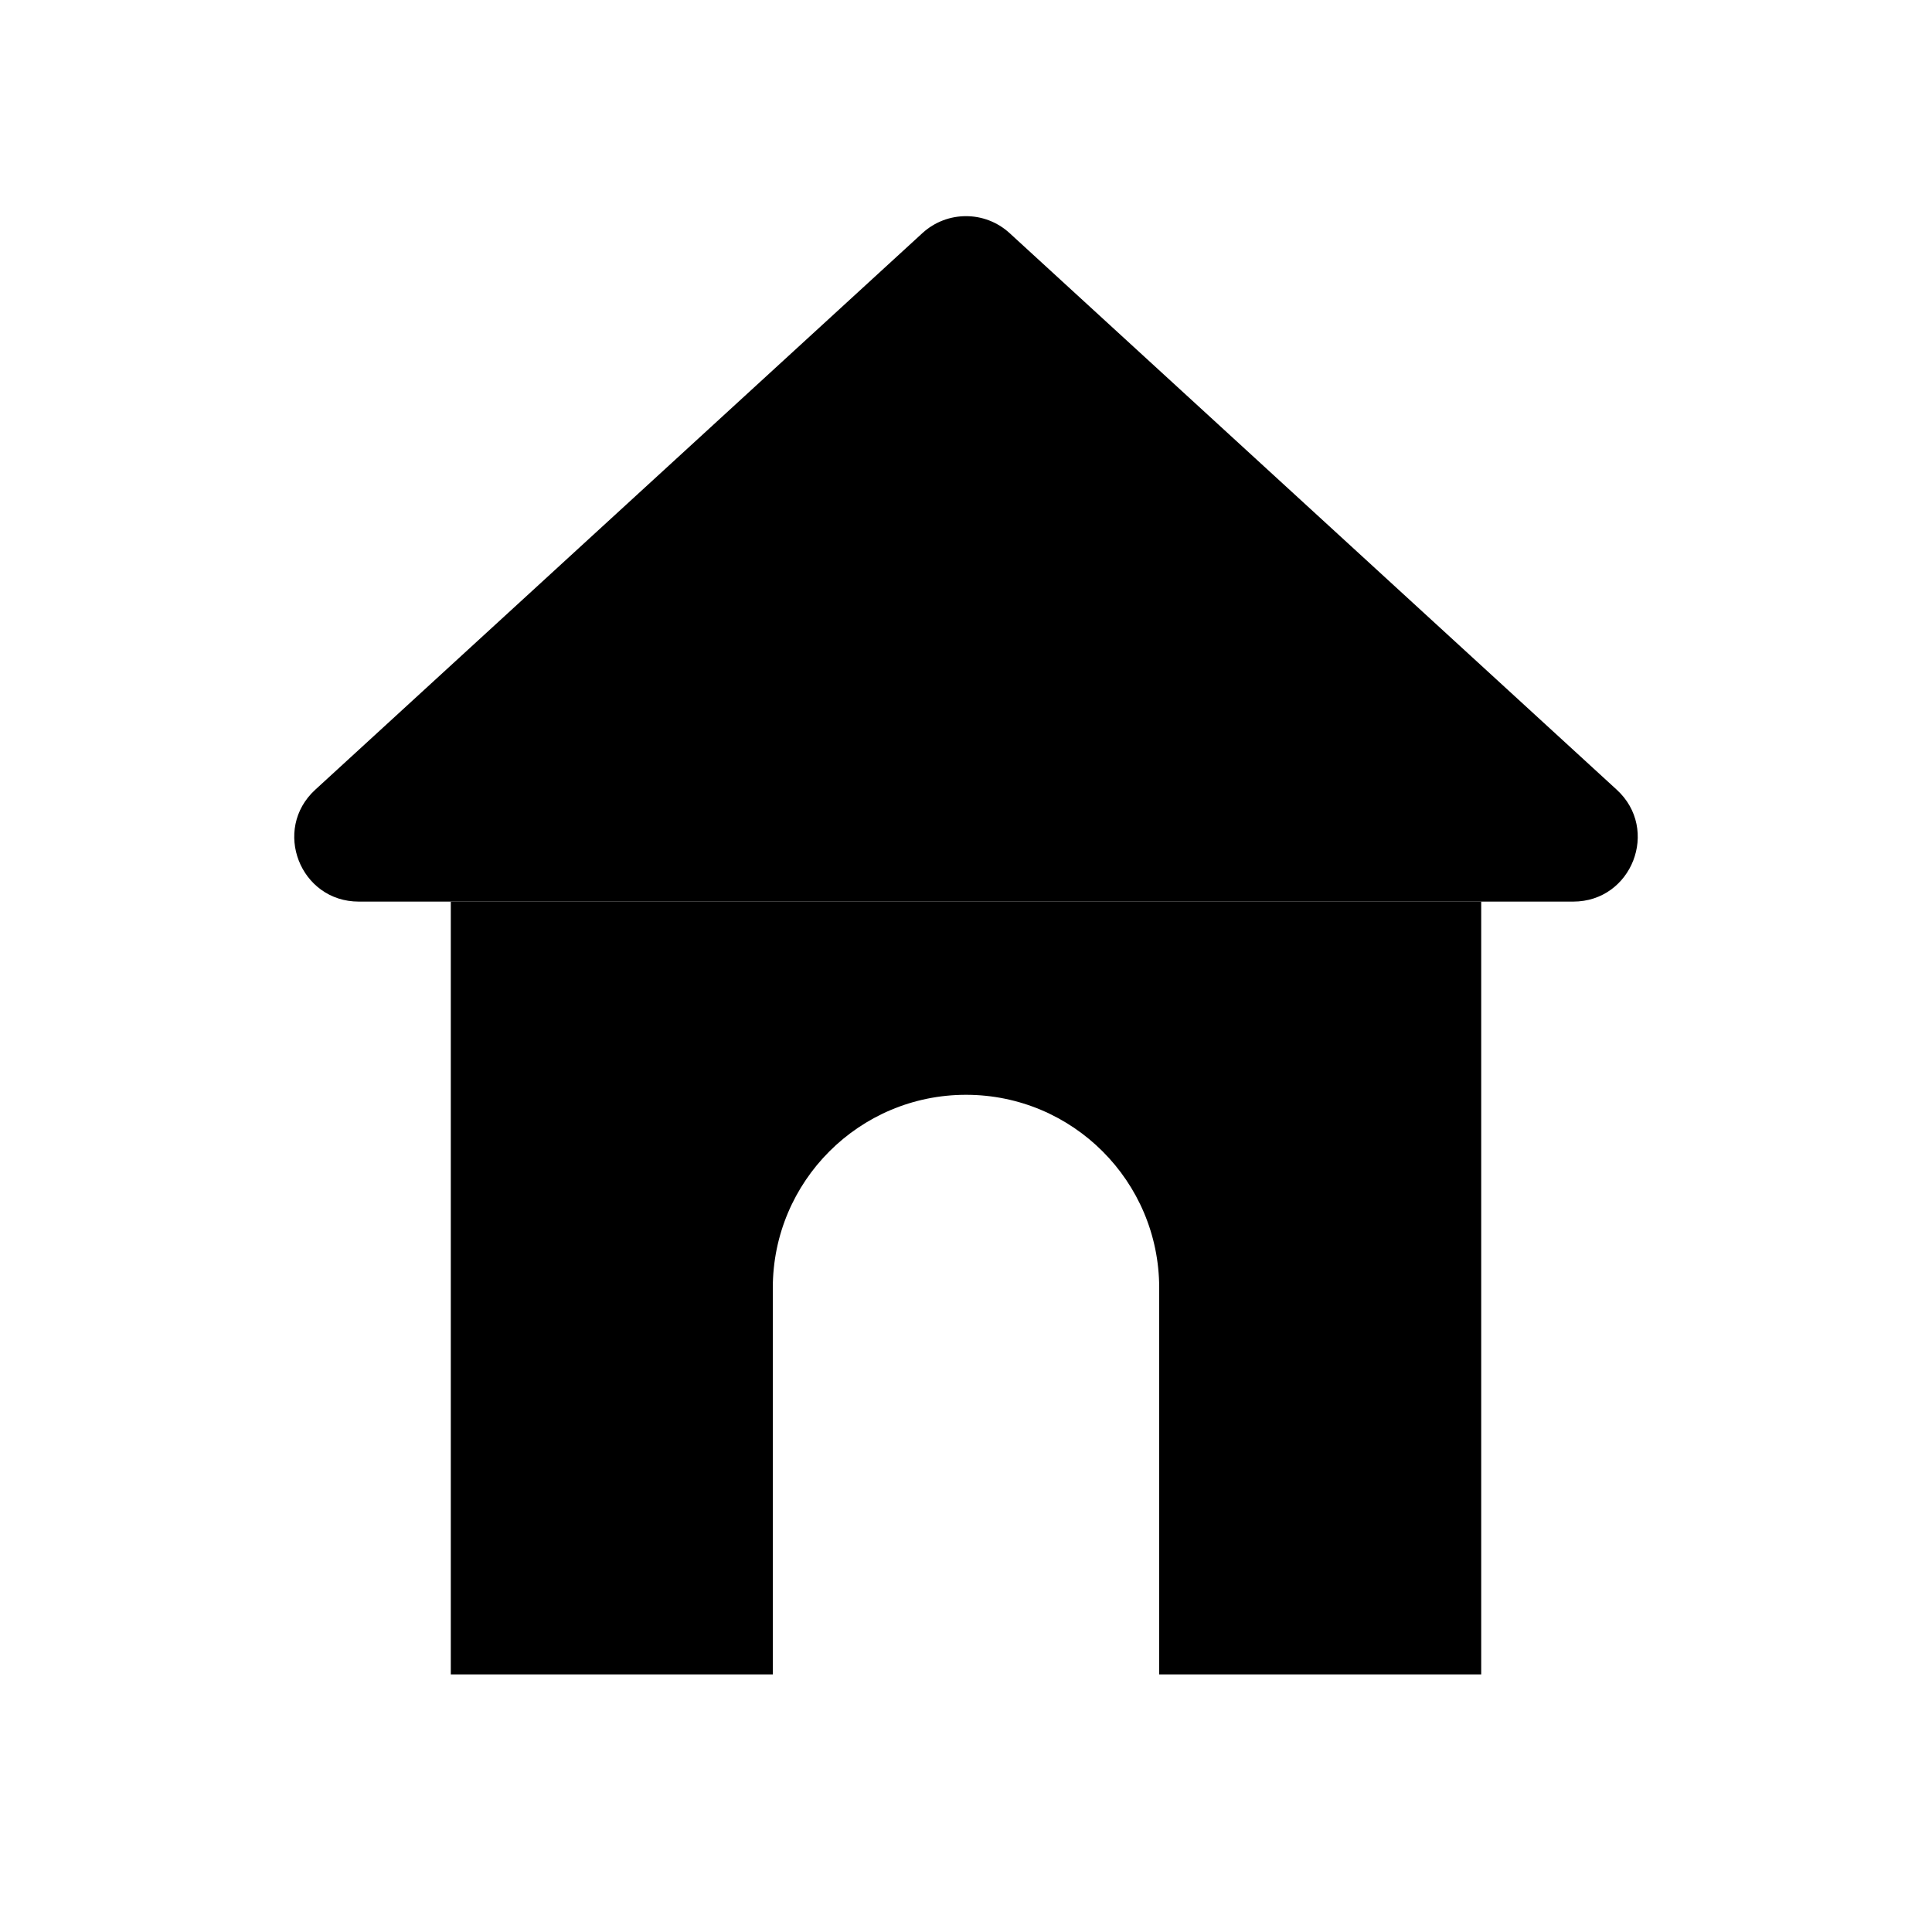
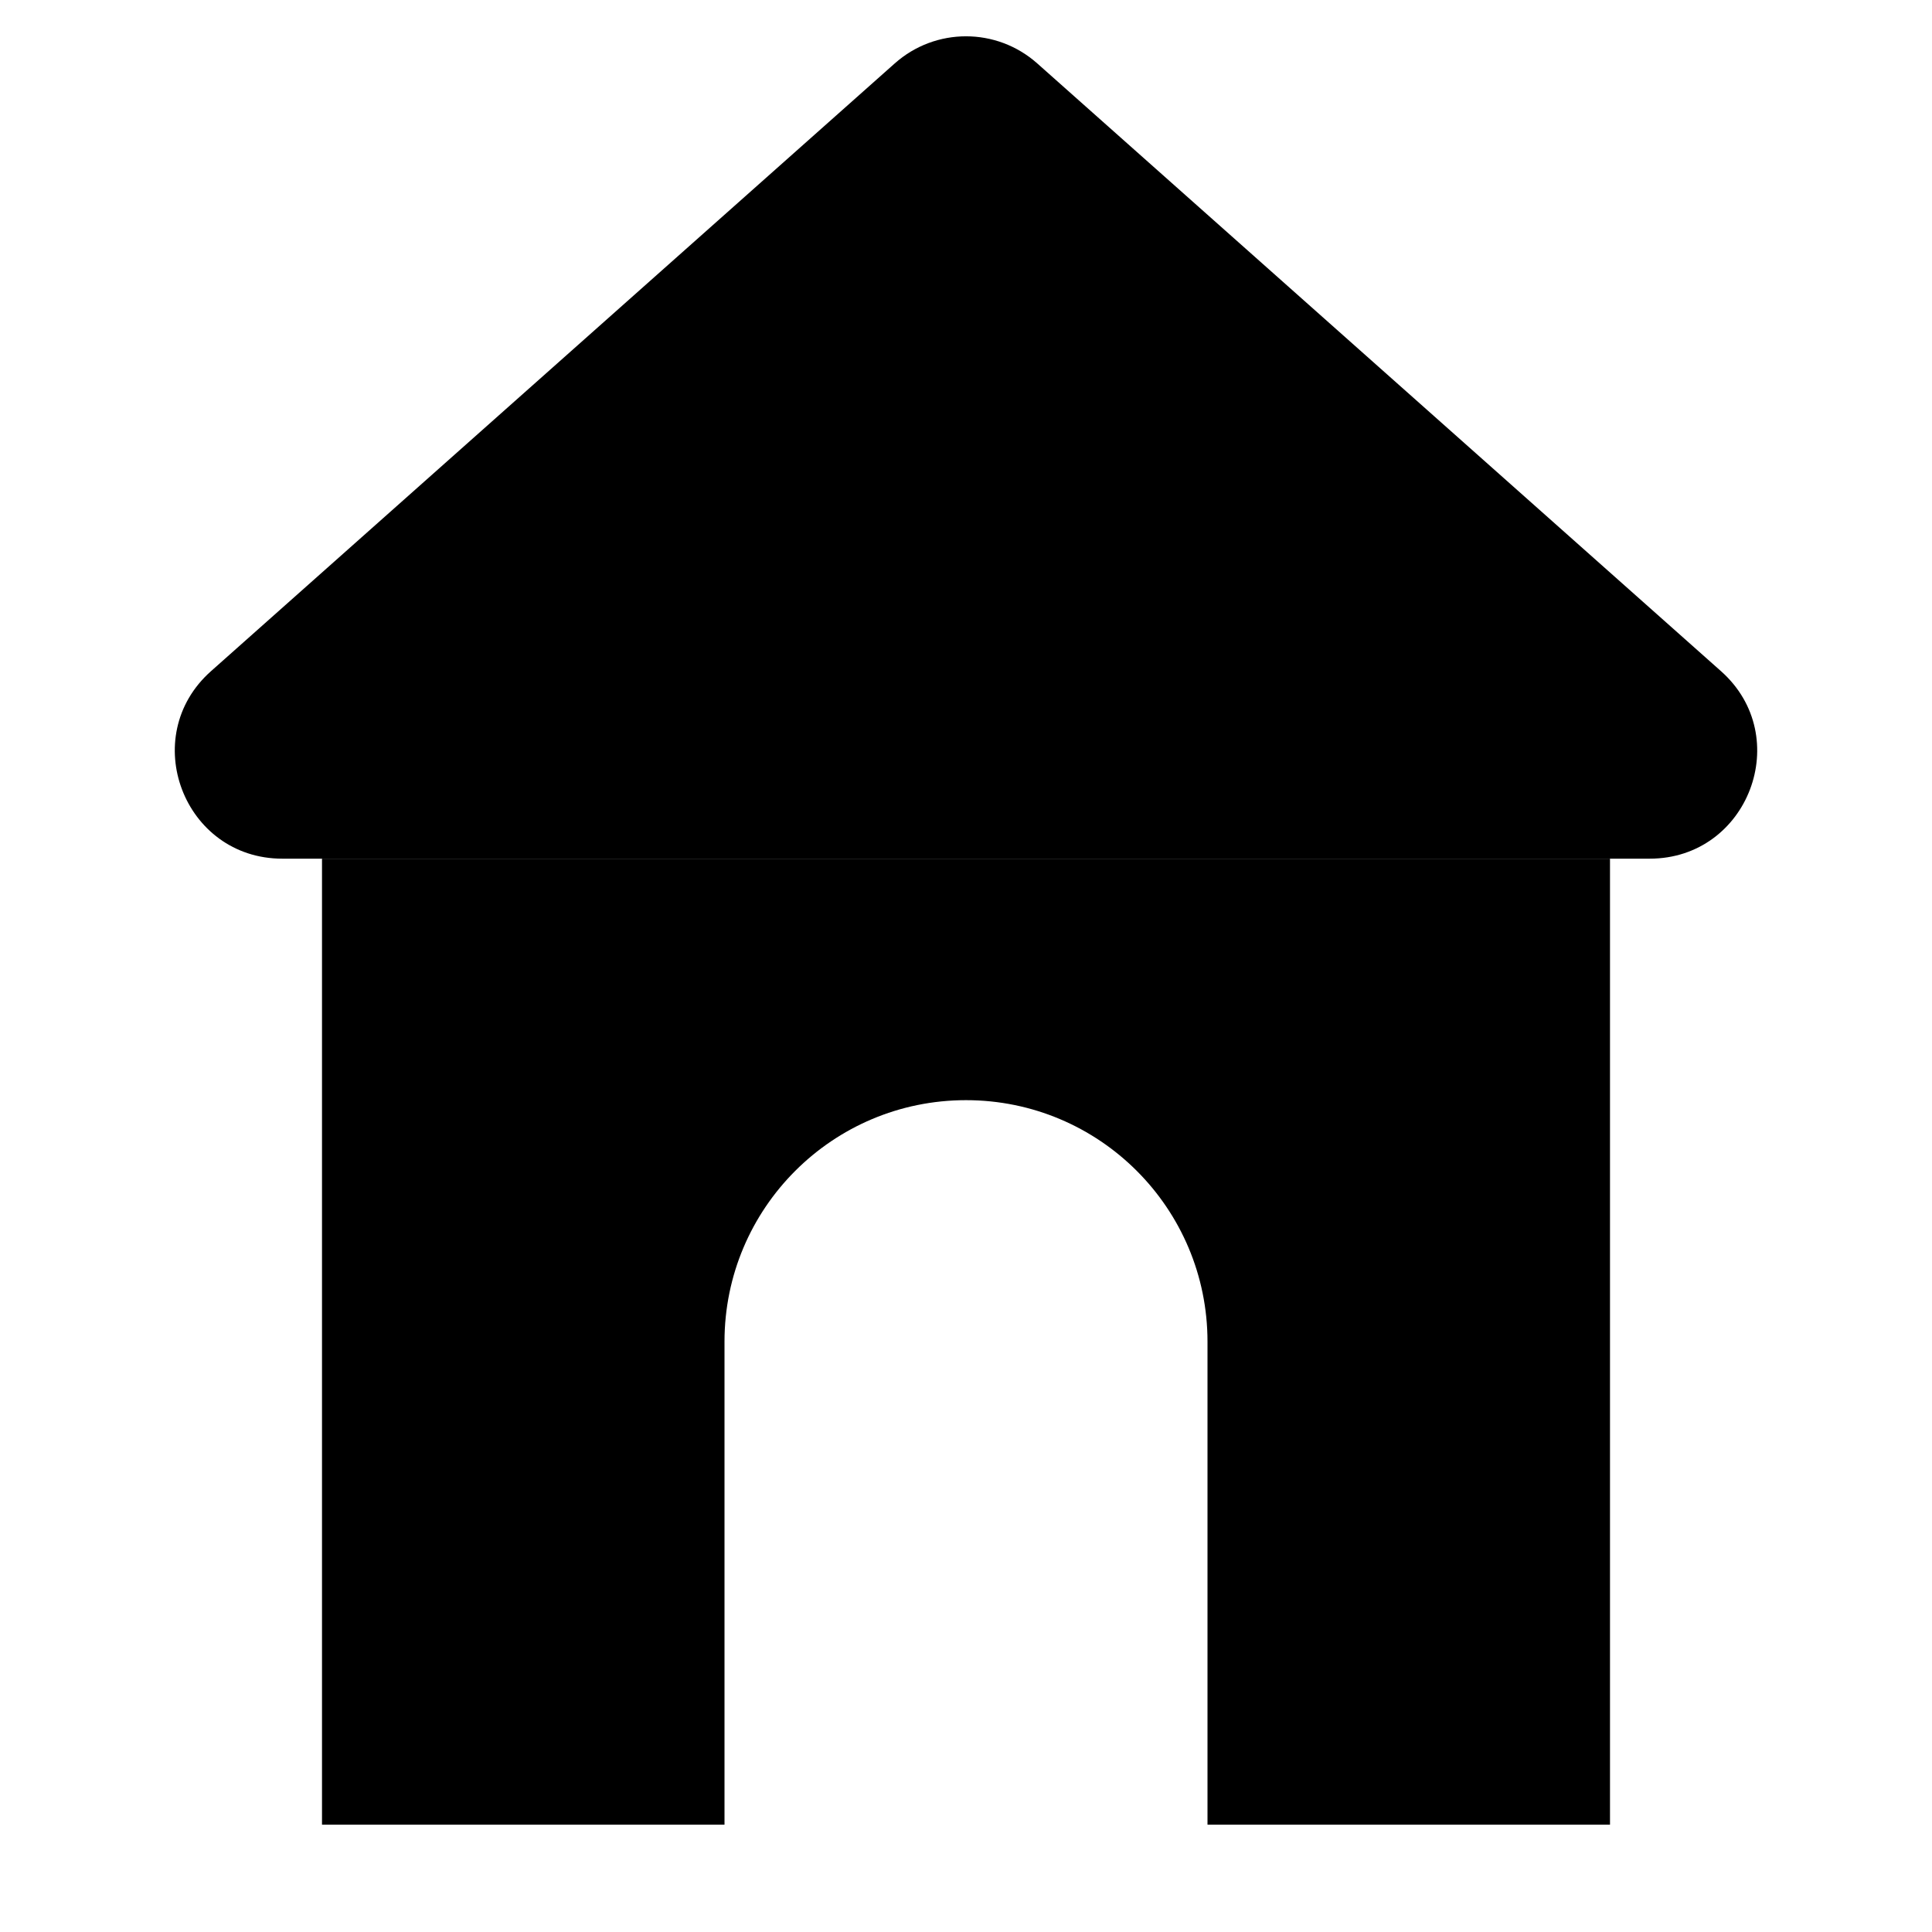
- <svg xmlns="http://www.w3.org/2000/svg" width="30" height="30" viewBox="0 0 30 30" fill="none">
-   <path d="M14.324 3.619L4.895 12.263C4.223 12.879 4.659 14 5.571 14H24.429C25.341 14 25.777 12.879 25.105 12.263L15.676 3.619C15.293 3.269 14.707 3.269 14.324 3.619Z" fill="black" />
-   <path fill-rule="evenodd" clip-rule="evenodd" d="M7 14H23V26H18V20C18 18.343 16.657 17 15 17C13.343 17 12 18.343 12 20V26H7V14Z" fill="black" />
+ <svg xmlns="http://www.w3.org/2000/svg" width="18" height="18" viewBox="0 0 18 18" fill="none">
+   <path d="M8.336 0.591L1.966 6.253C1.279 6.863 1.711 8 2.63 8H15.37C16.289 8 16.721 6.863 16.034 6.253L9.664 0.591C9.285 0.254 8.715 0.254 8.336 0.591Z" fill="black" />
+   <path fill-rule="evenodd" clip-rule="evenodd" d="M3 8H15V17H11.25V12.5C11.25 11.257 10.243 10.25 9 10.25C7.757 10.25 6.75 11.257 6.75 12.5V17H3V8Z" fill="black" />
</svg>
